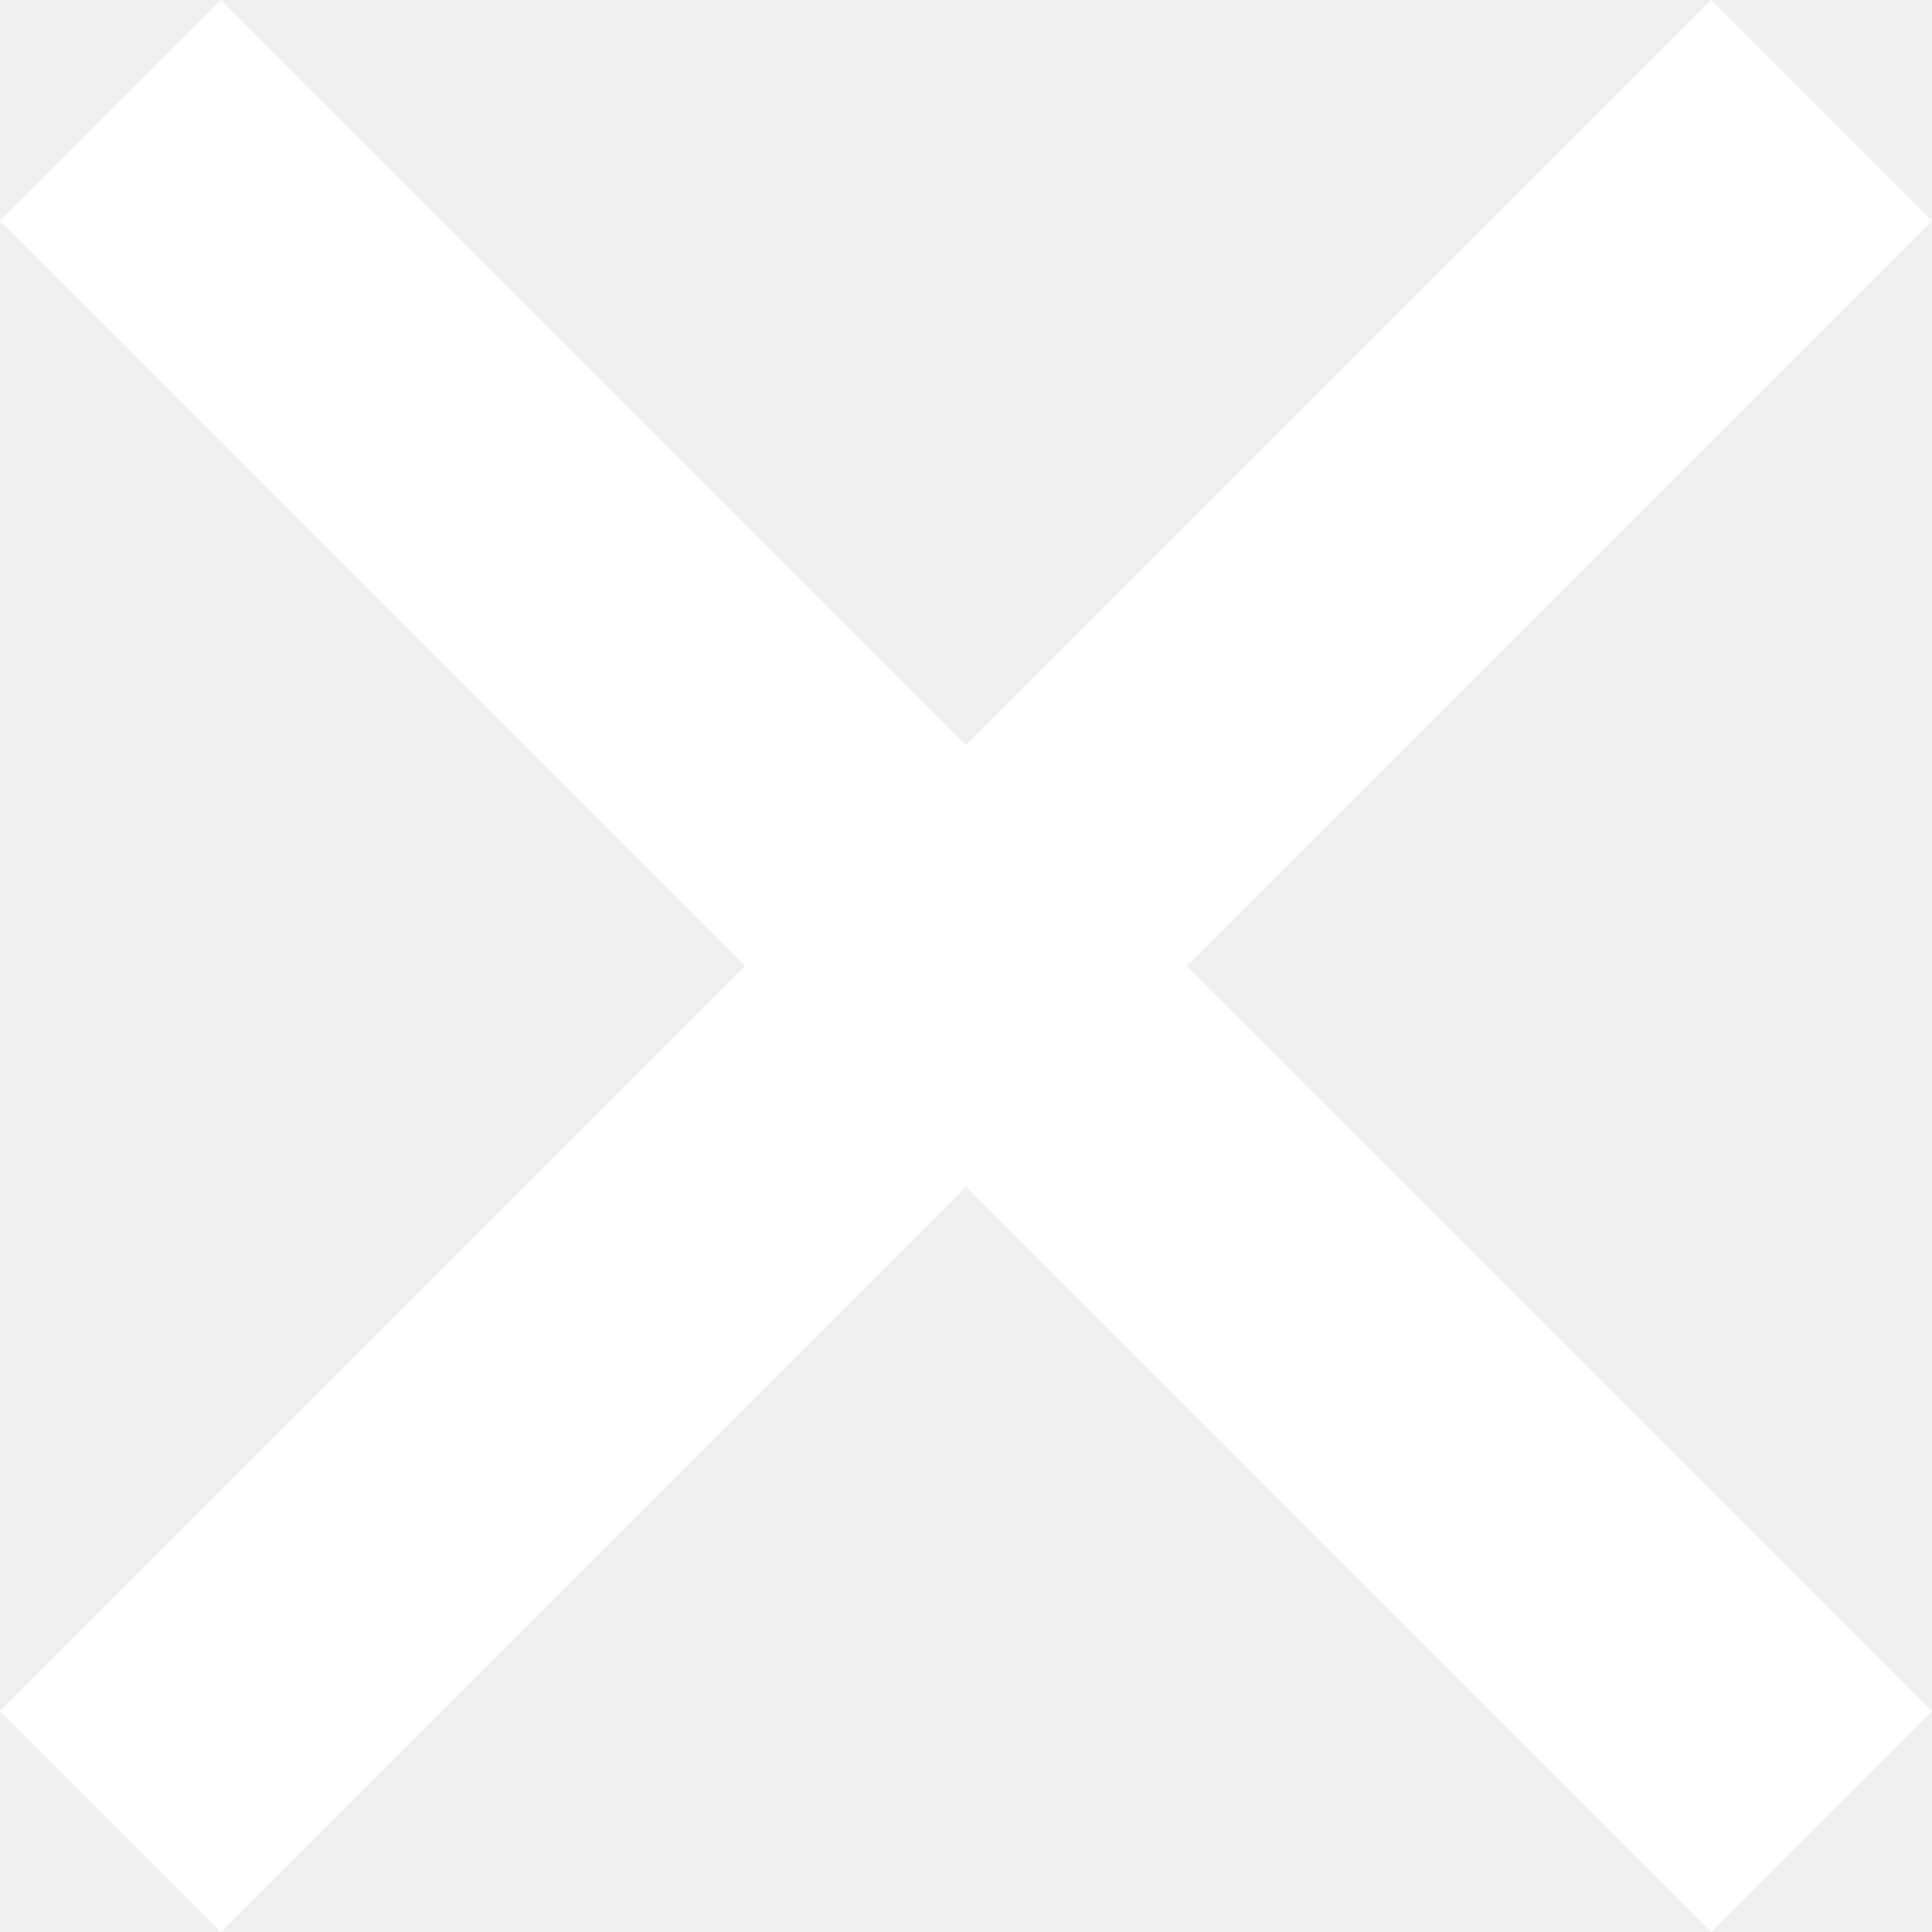
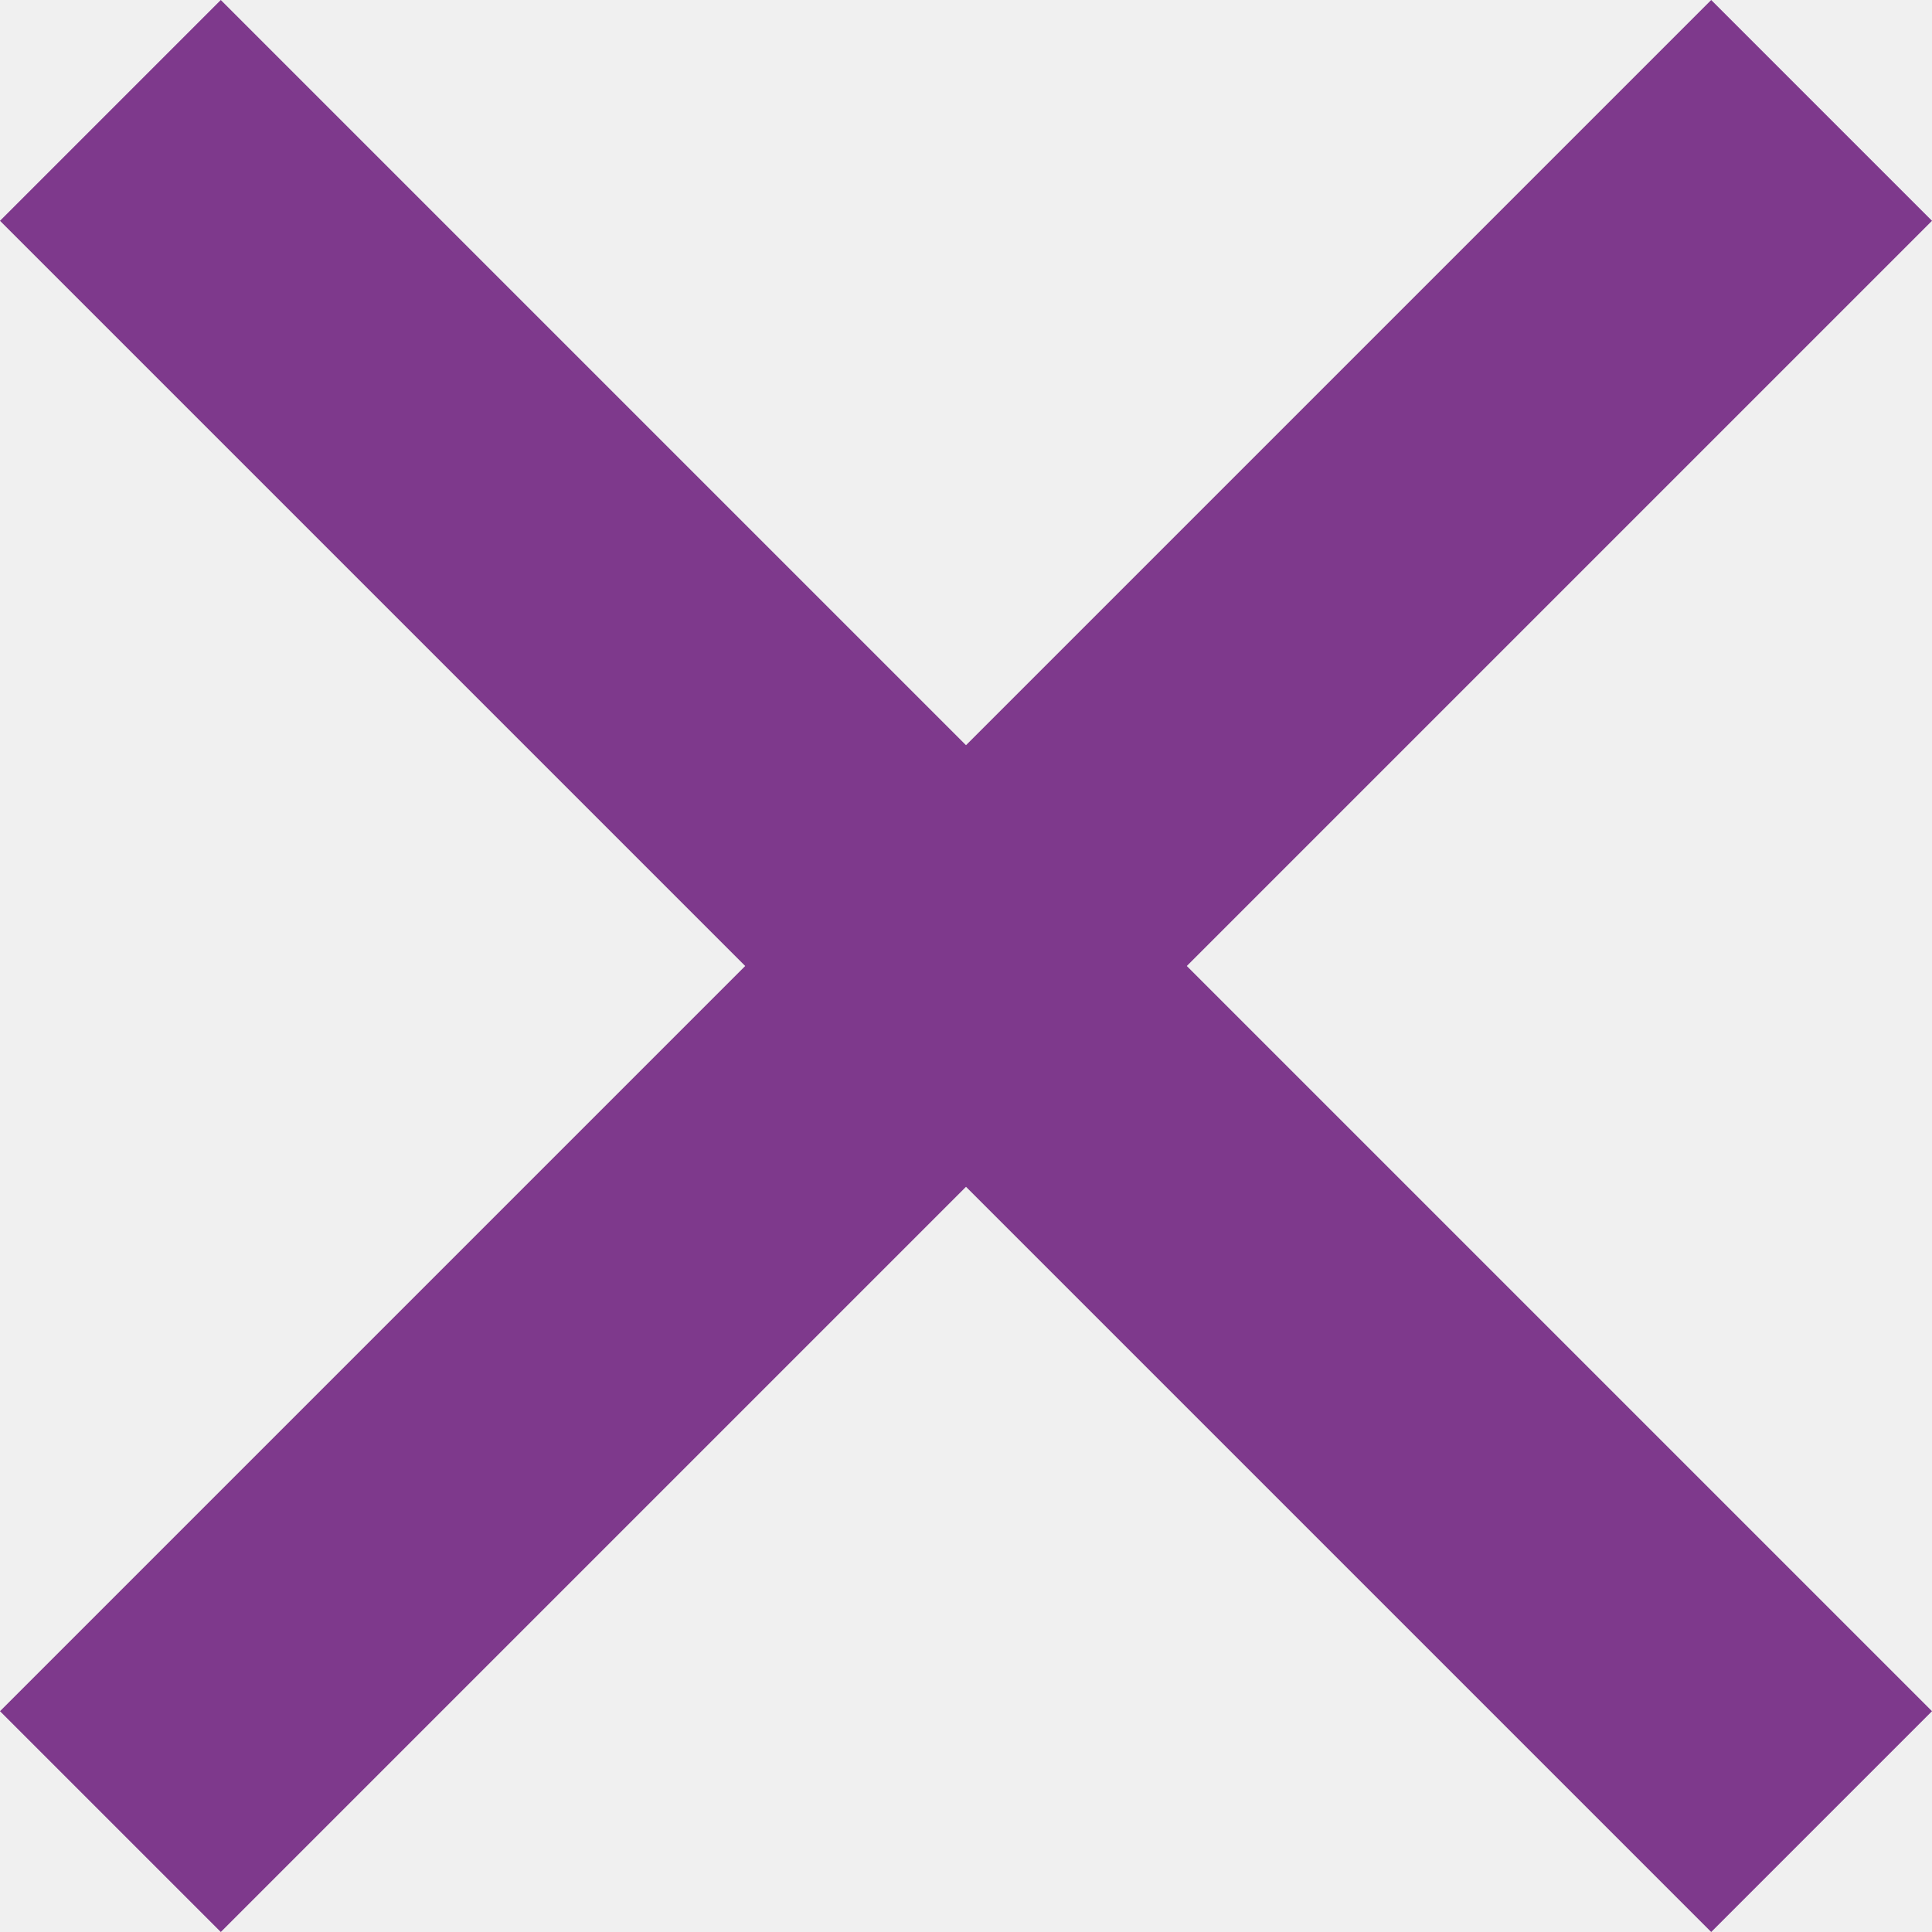
<svg xmlns="http://www.w3.org/2000/svg" width="14" height="14" viewBox="0 0 14 14" fill="none">
-   <path d="M12.4 14L7 8.6L1.6 14L0 12.4L5.4 7L0 1.6L1.6 0L7 5.4L12.4 0L14 1.6L8.6 7L14 12.4L12.4 14Z" fill="white" />
+   <path d="M12.4 14L7 8.6L1.6 14L0 12.4L5.4 7L0 1.6L1.6 0L7 5.4L12.4 0L14 1.6L8.6 7L14 12.4L12.4 14Z" fill="#7e398c" />
</svg>
